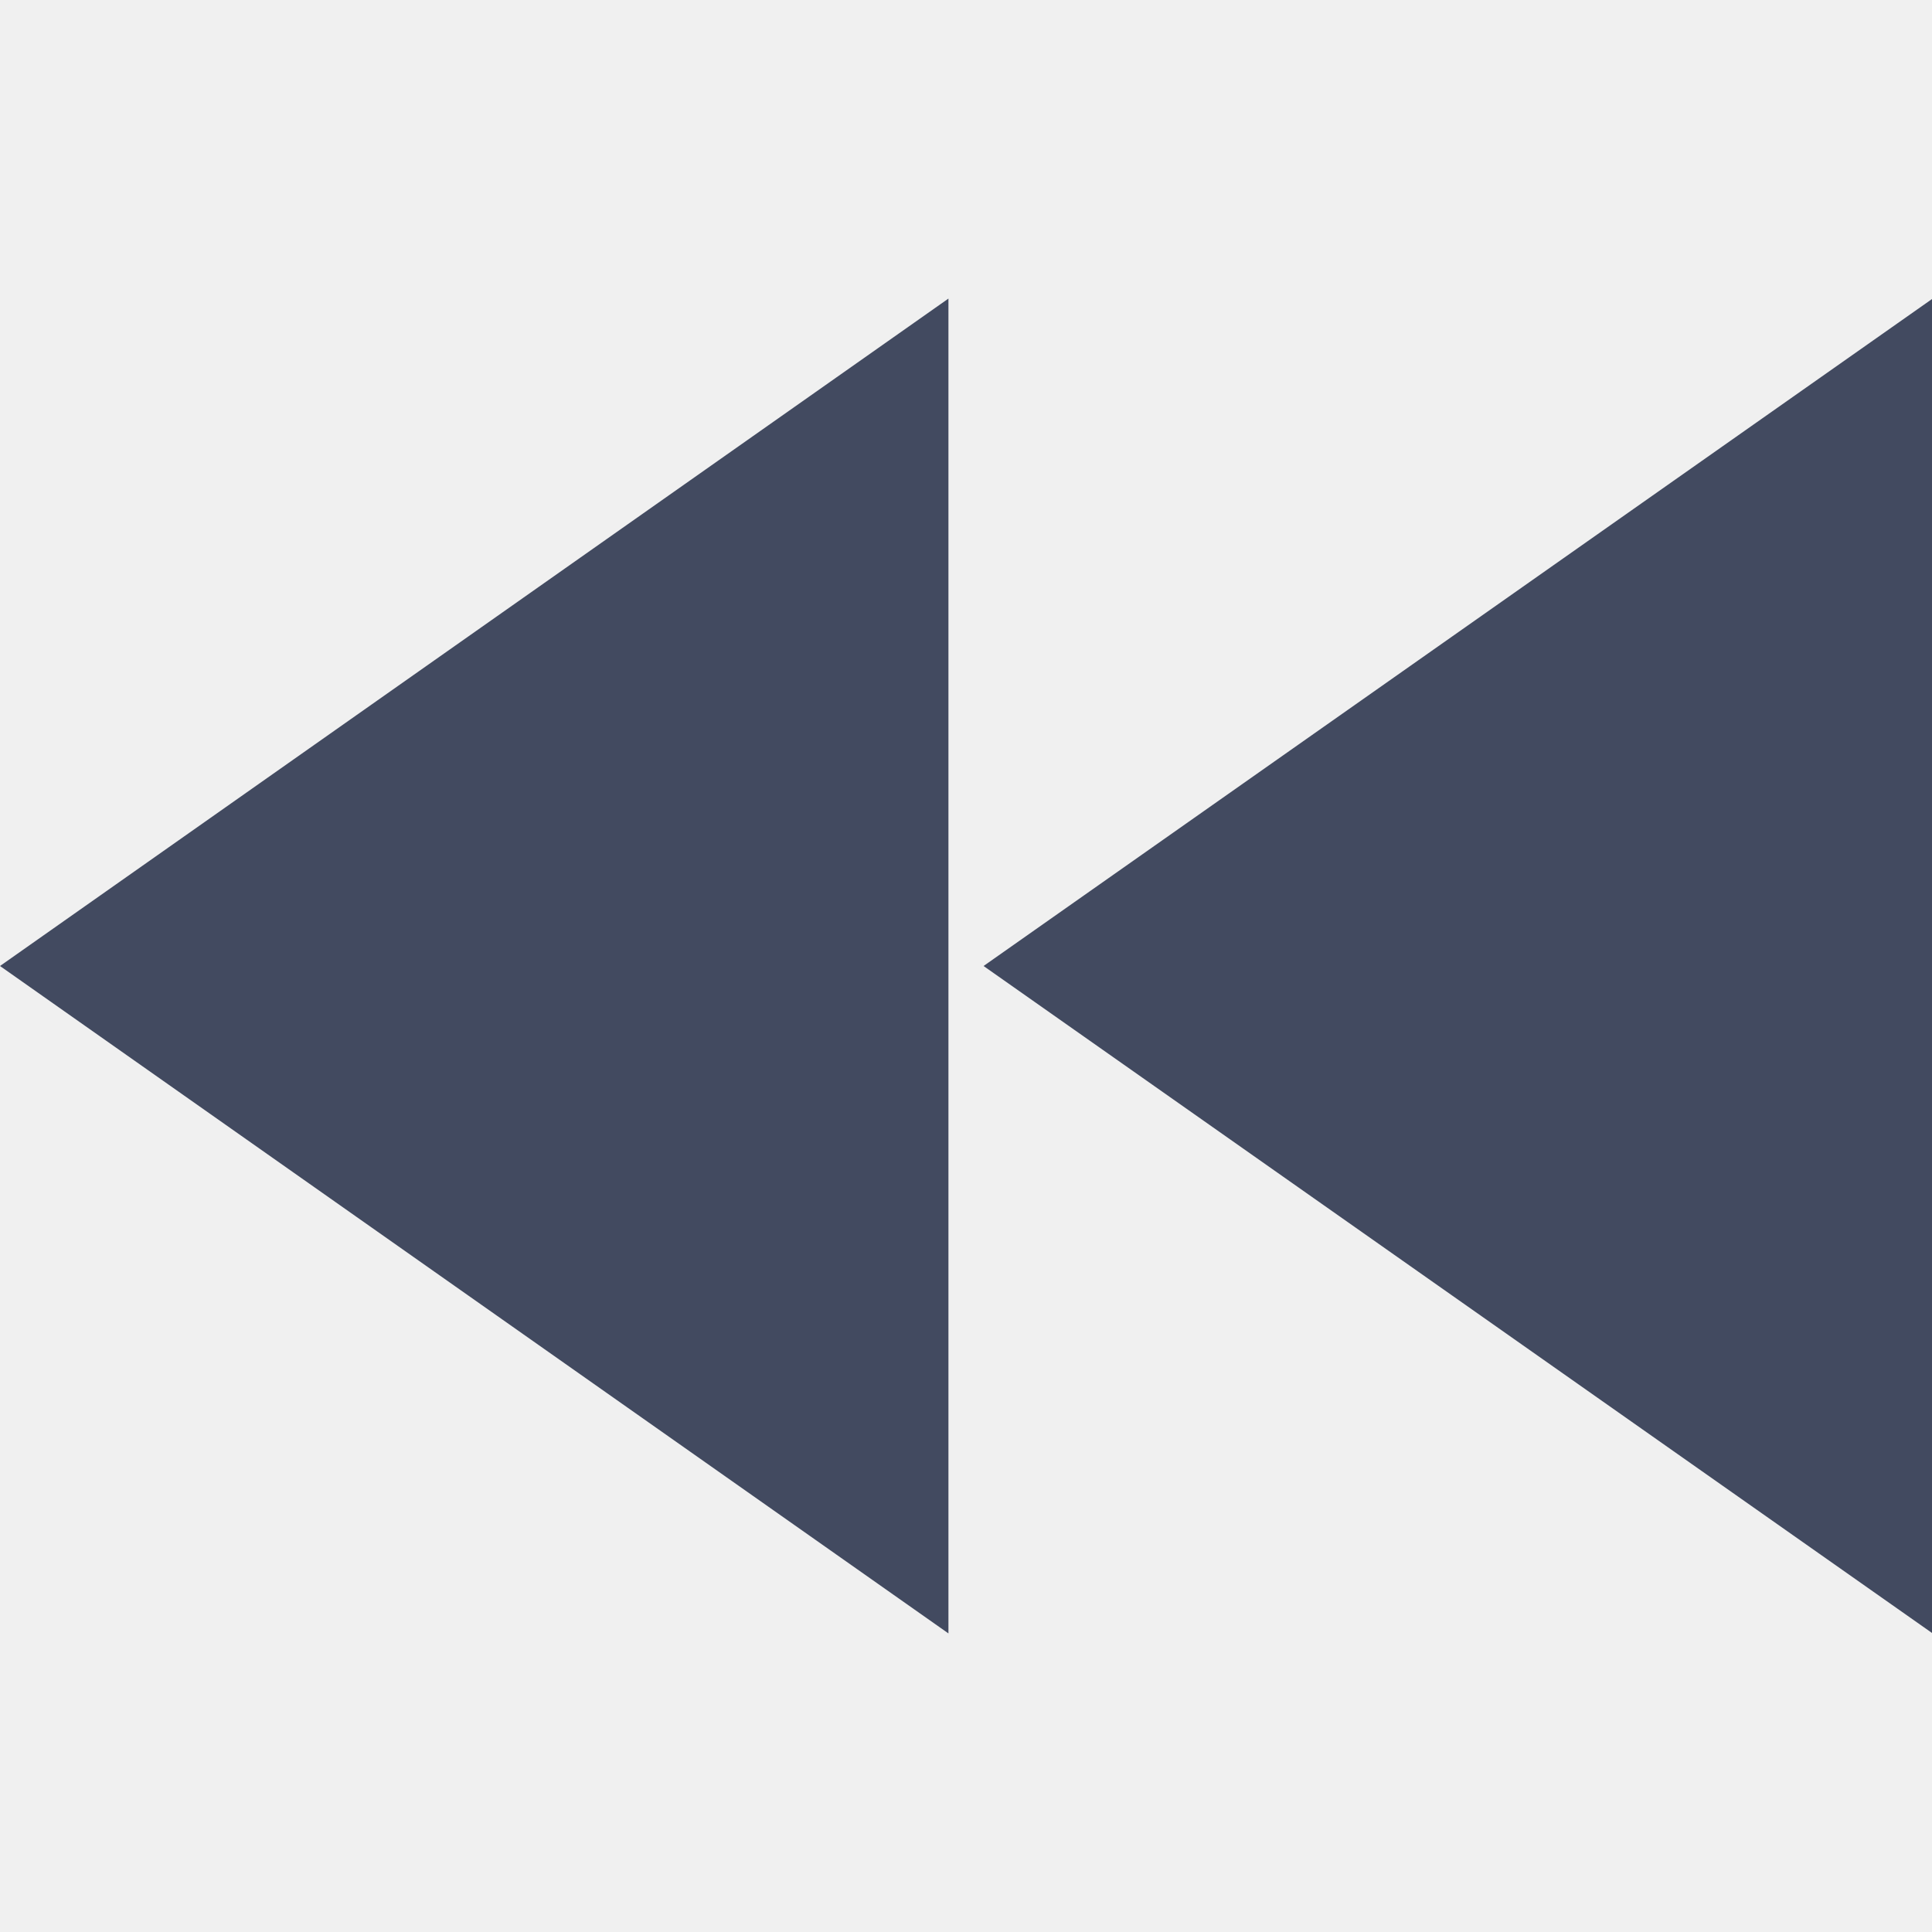
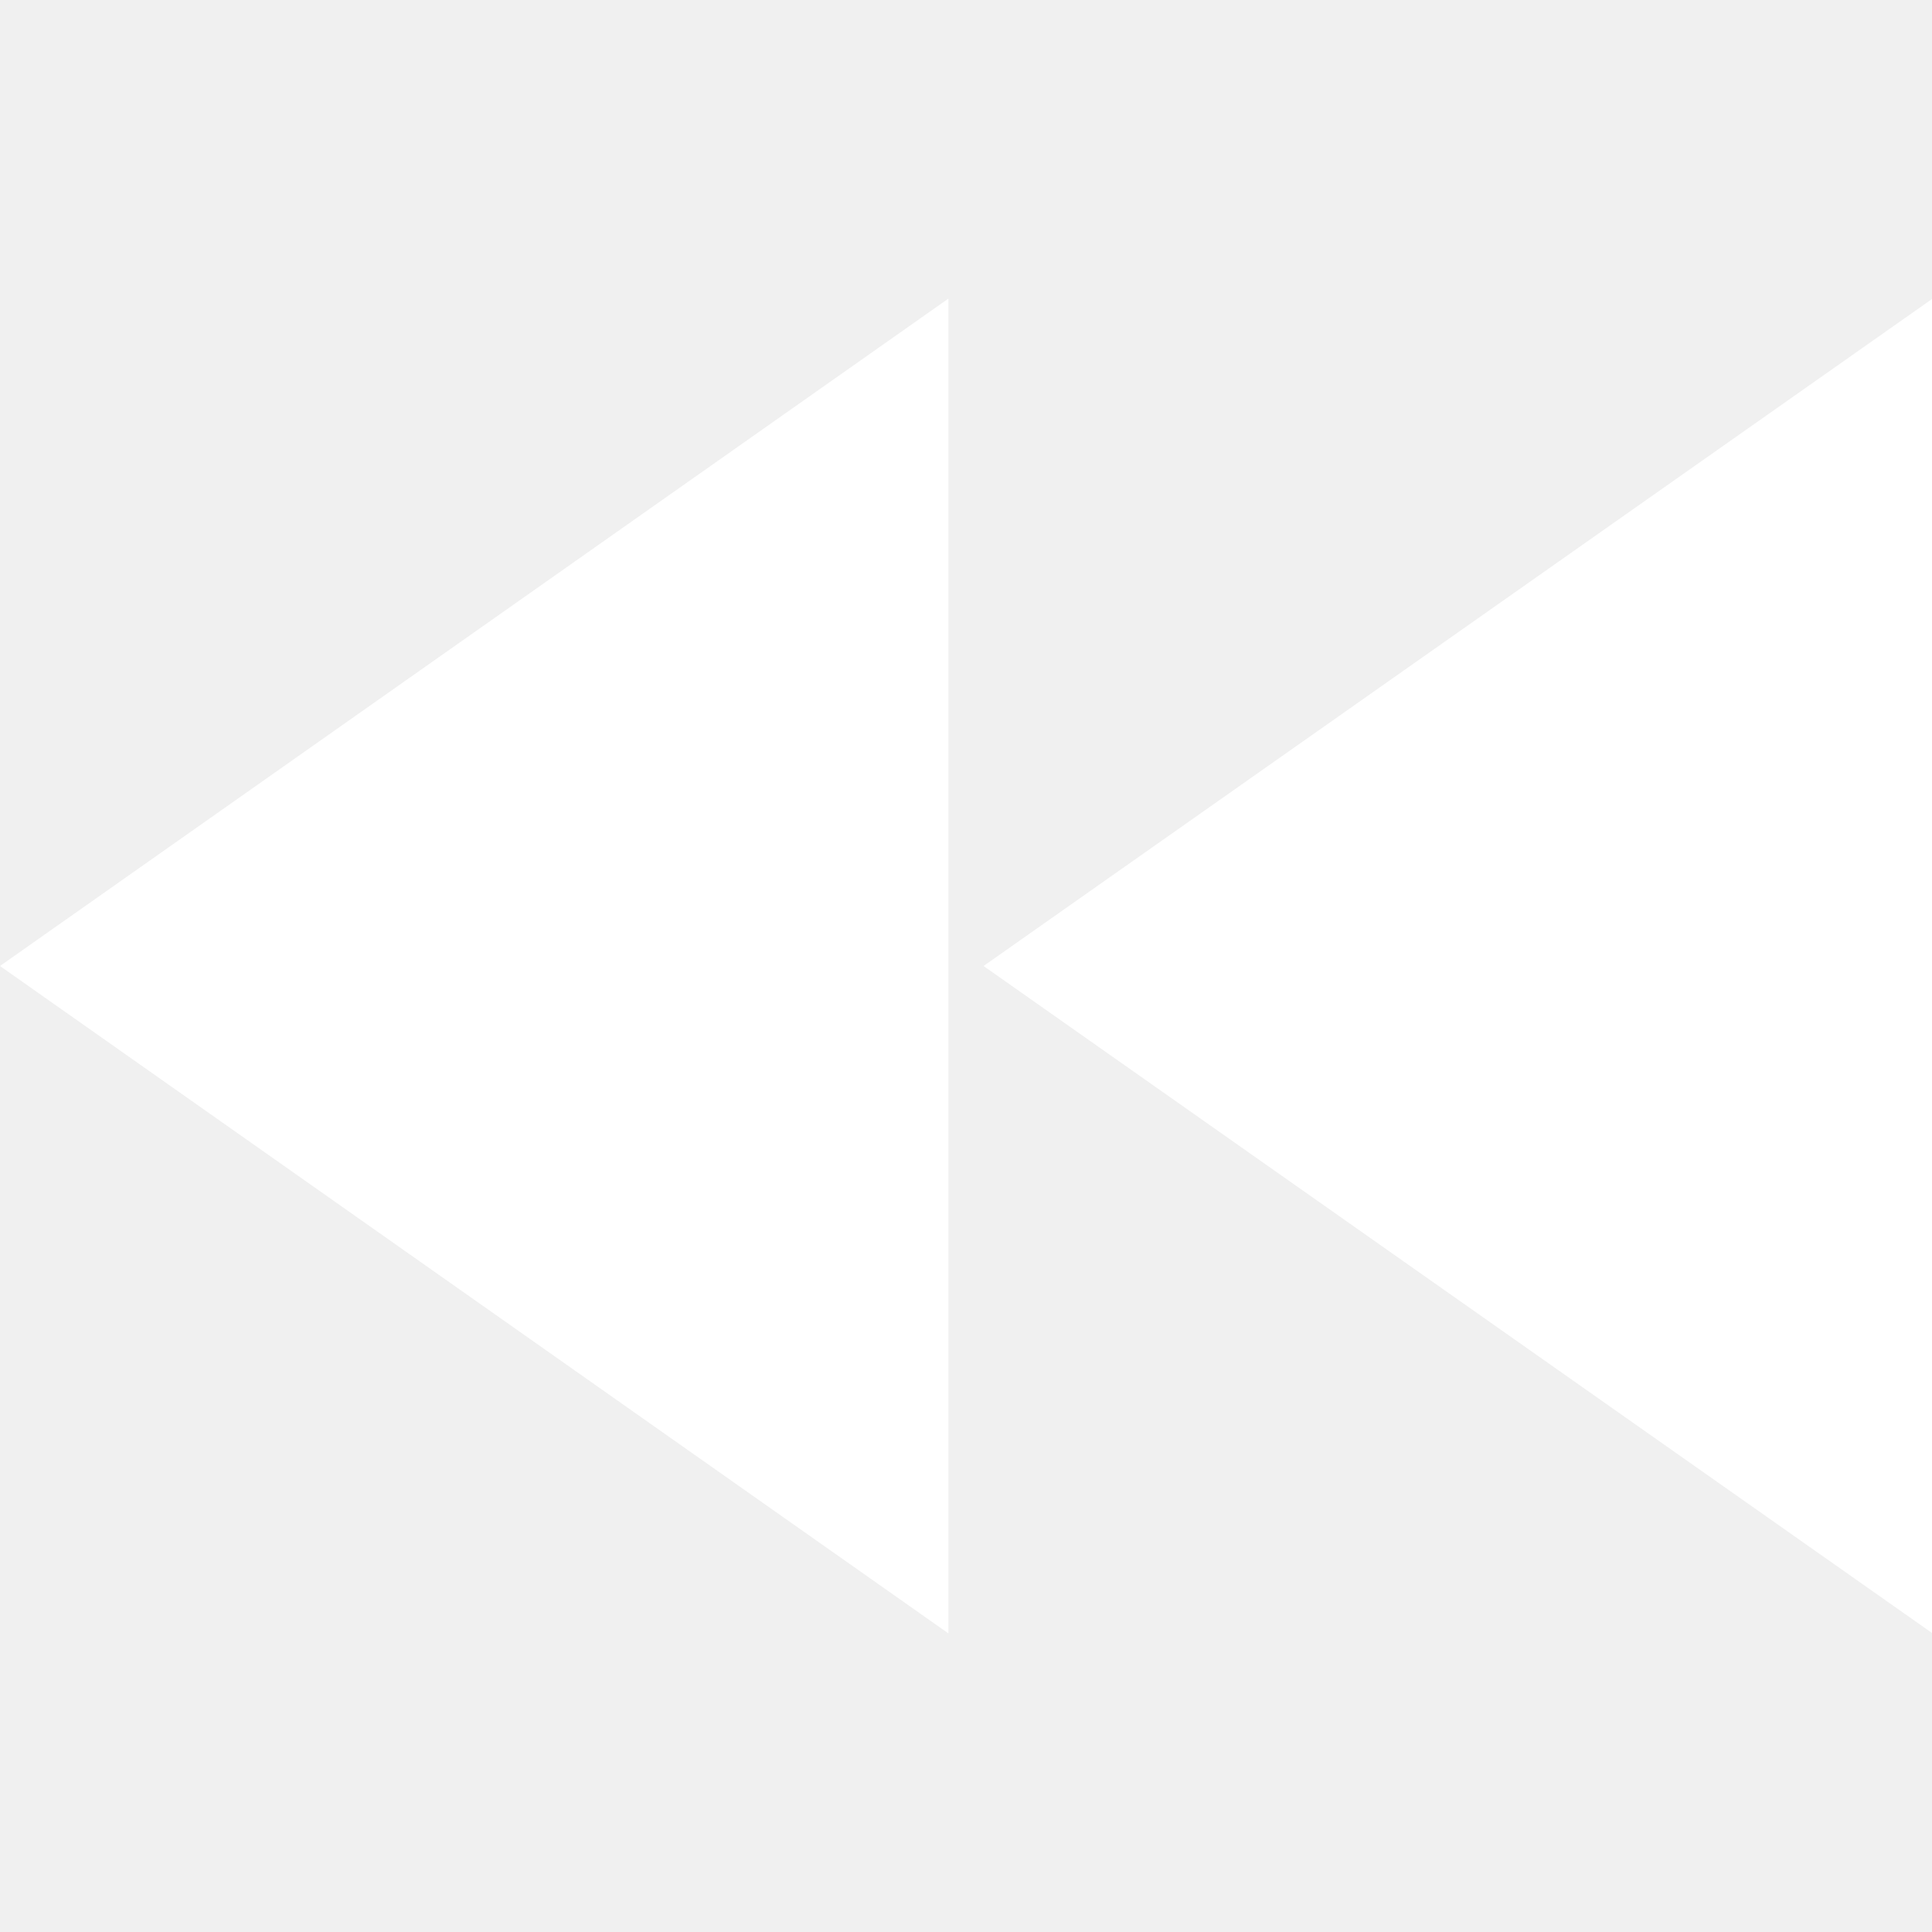
<svg xmlns="http://www.w3.org/2000/svg" version="1.1" id="Capa_1" x="0px" y="0px" viewBox="0 0 55 55" style="enable-background:new 0 0 55 55;" xml:space="preserve">
  <defs id="defs39" />
-   <polygon style="fill:#424a60" points="0,46.487 0,27.845 0,8.513 27,27.5 " id="polygon3" transform="matrix(-1,0,0,1,55,0)" />
-   <polygon style="fill:#424a60" points="28,46.5 28,27.5 28,8.5 55,27.5 " id="polygon5" transform="matrix(-1,0,0,1,55,0)" />
+   <polygon style="fill:#ffffff" points="0,46.487 0,27.845 0,8.513 27,27.5 " id="polygon3" transform="matrix(-1,0,0,1,55,0)" />
+   <polygon style="fill:#ffffff" points="28,46.5 28,27.5 28,8.5 55,27.5 " id="polygon5" transform="matrix(-1,0,0,1,55,0)" />
  <g id="g7" />
  <g id="g9" />
  <g id="g11" />
  <g id="g13" />
  <g id="g15" />
  <g id="g17" />
  <g id="g19" />
  <g id="g21" />
  <g id="g23" />
  <g id="g25" />
  <g id="g27" />
  <g id="g29" />
  <g id="g31" />
  <g id="g33" />
  <g id="g35" />
</svg>
